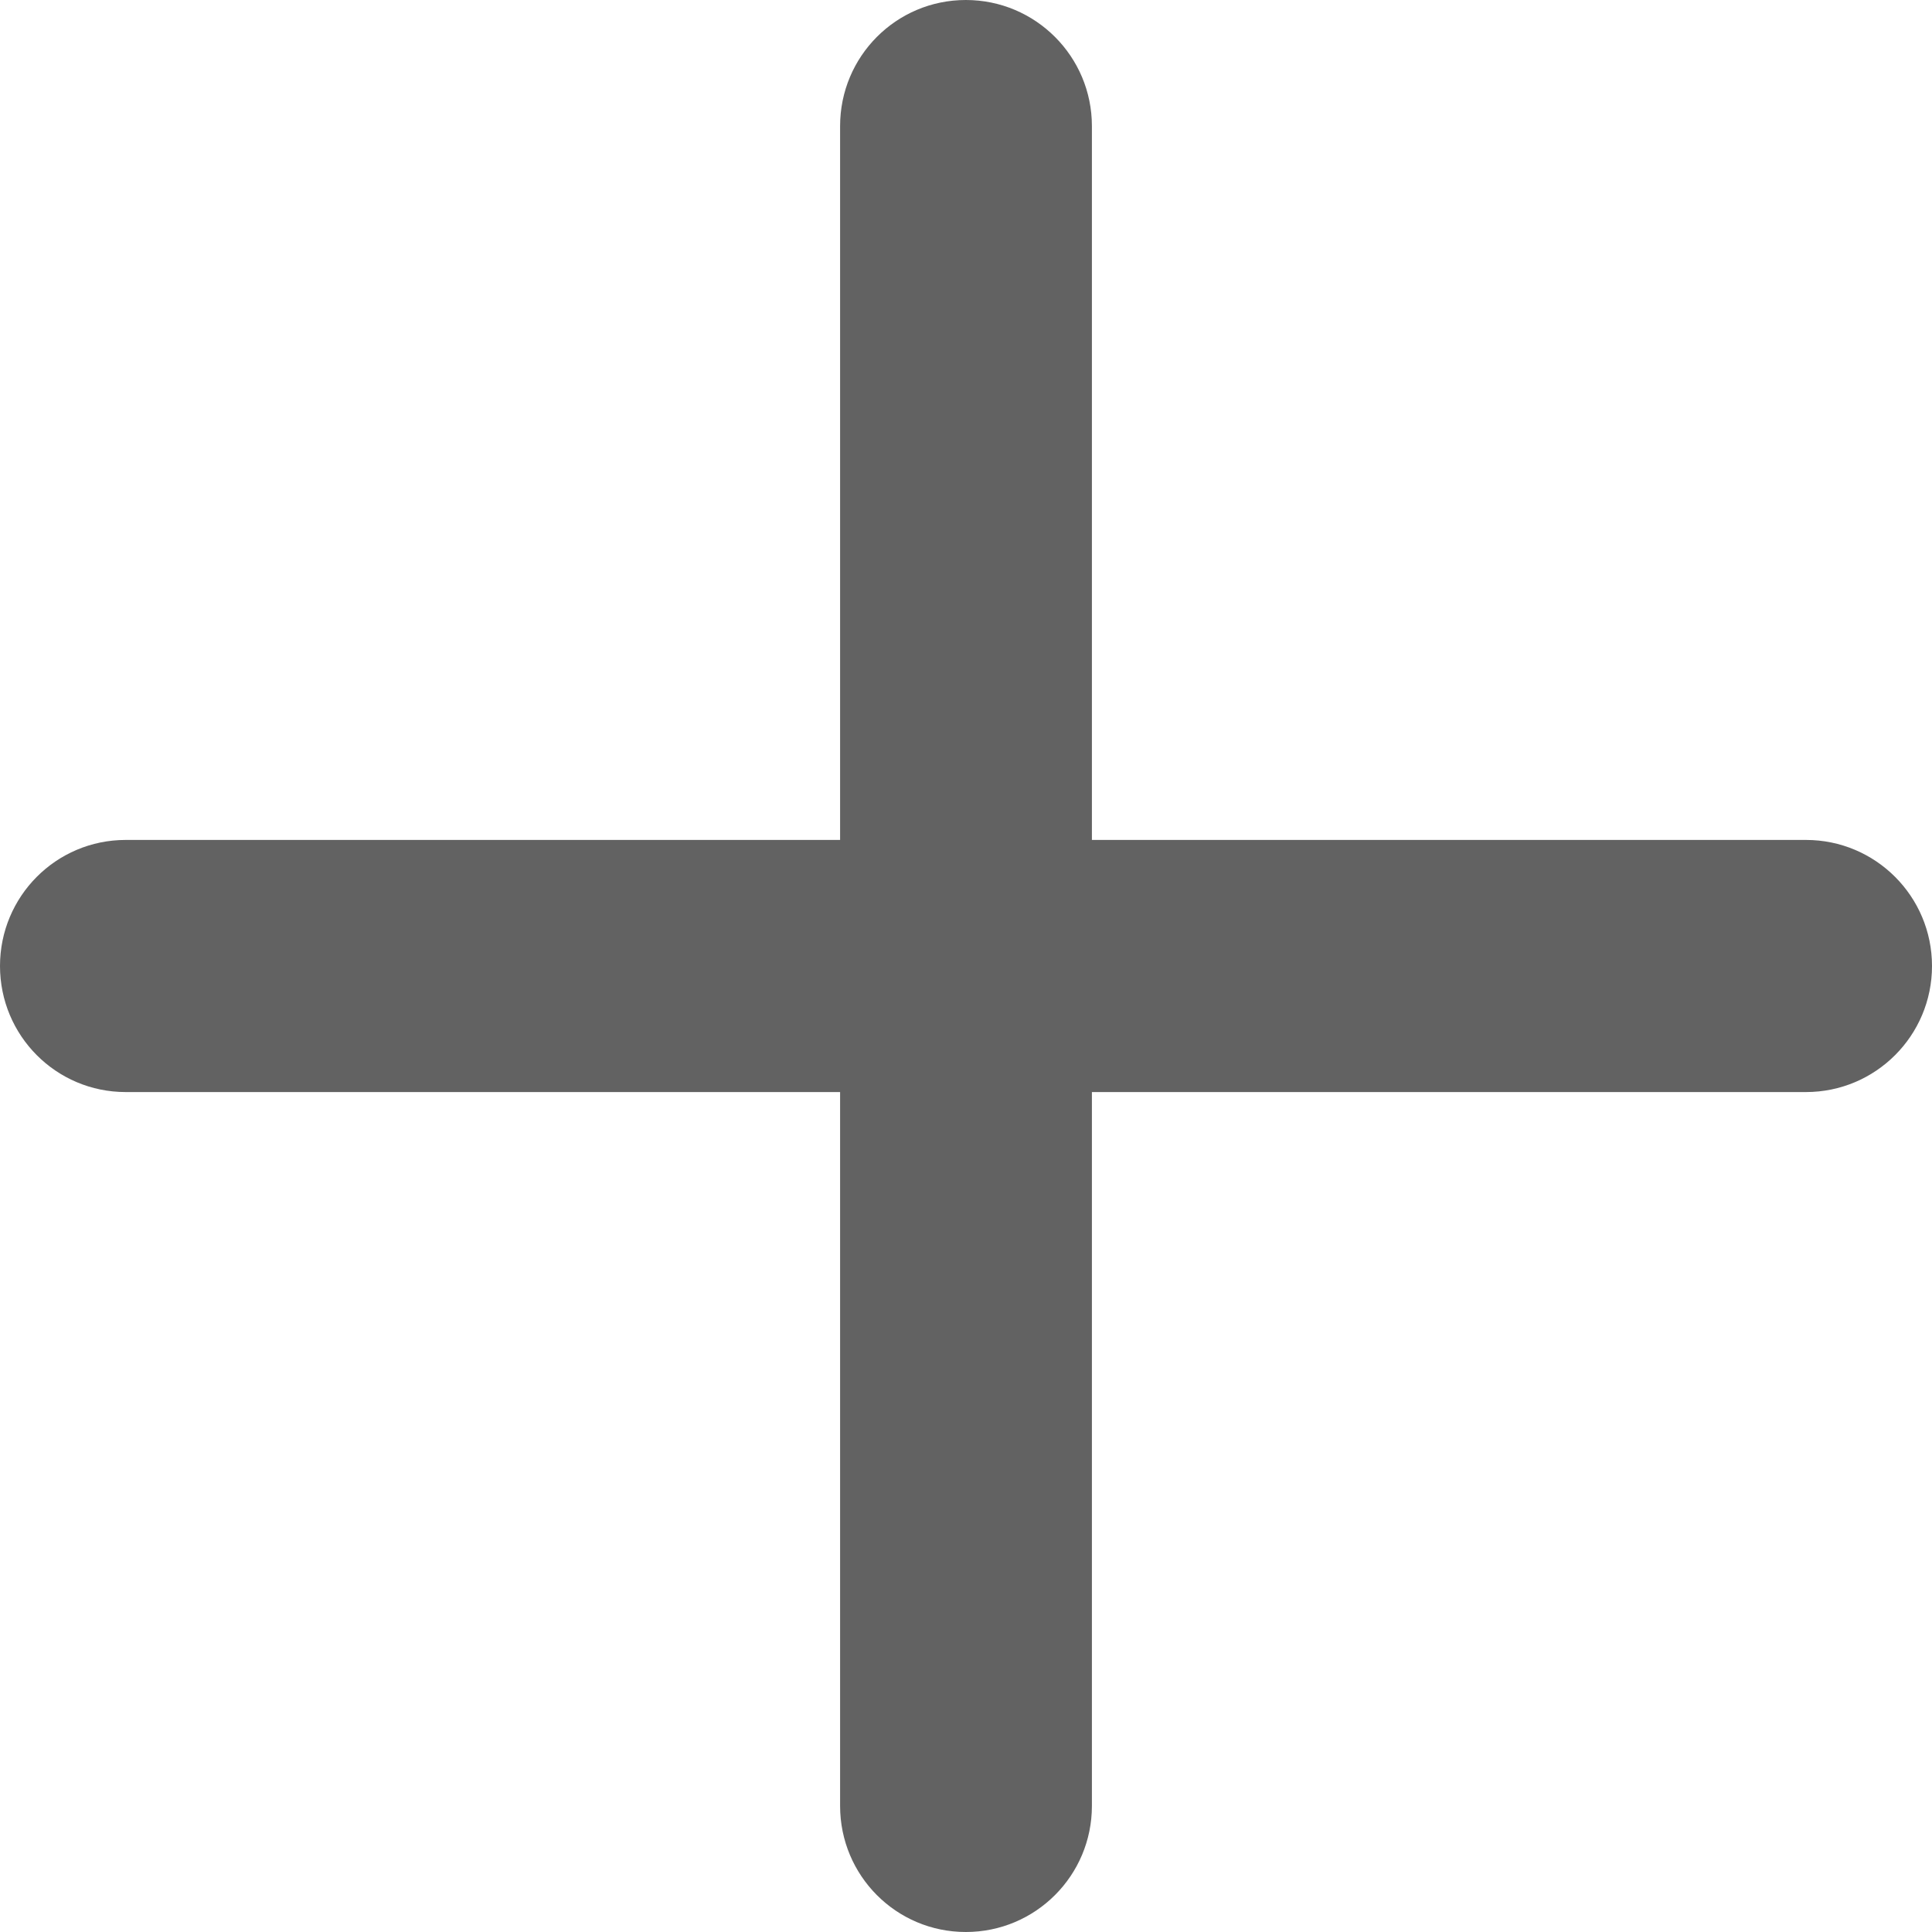
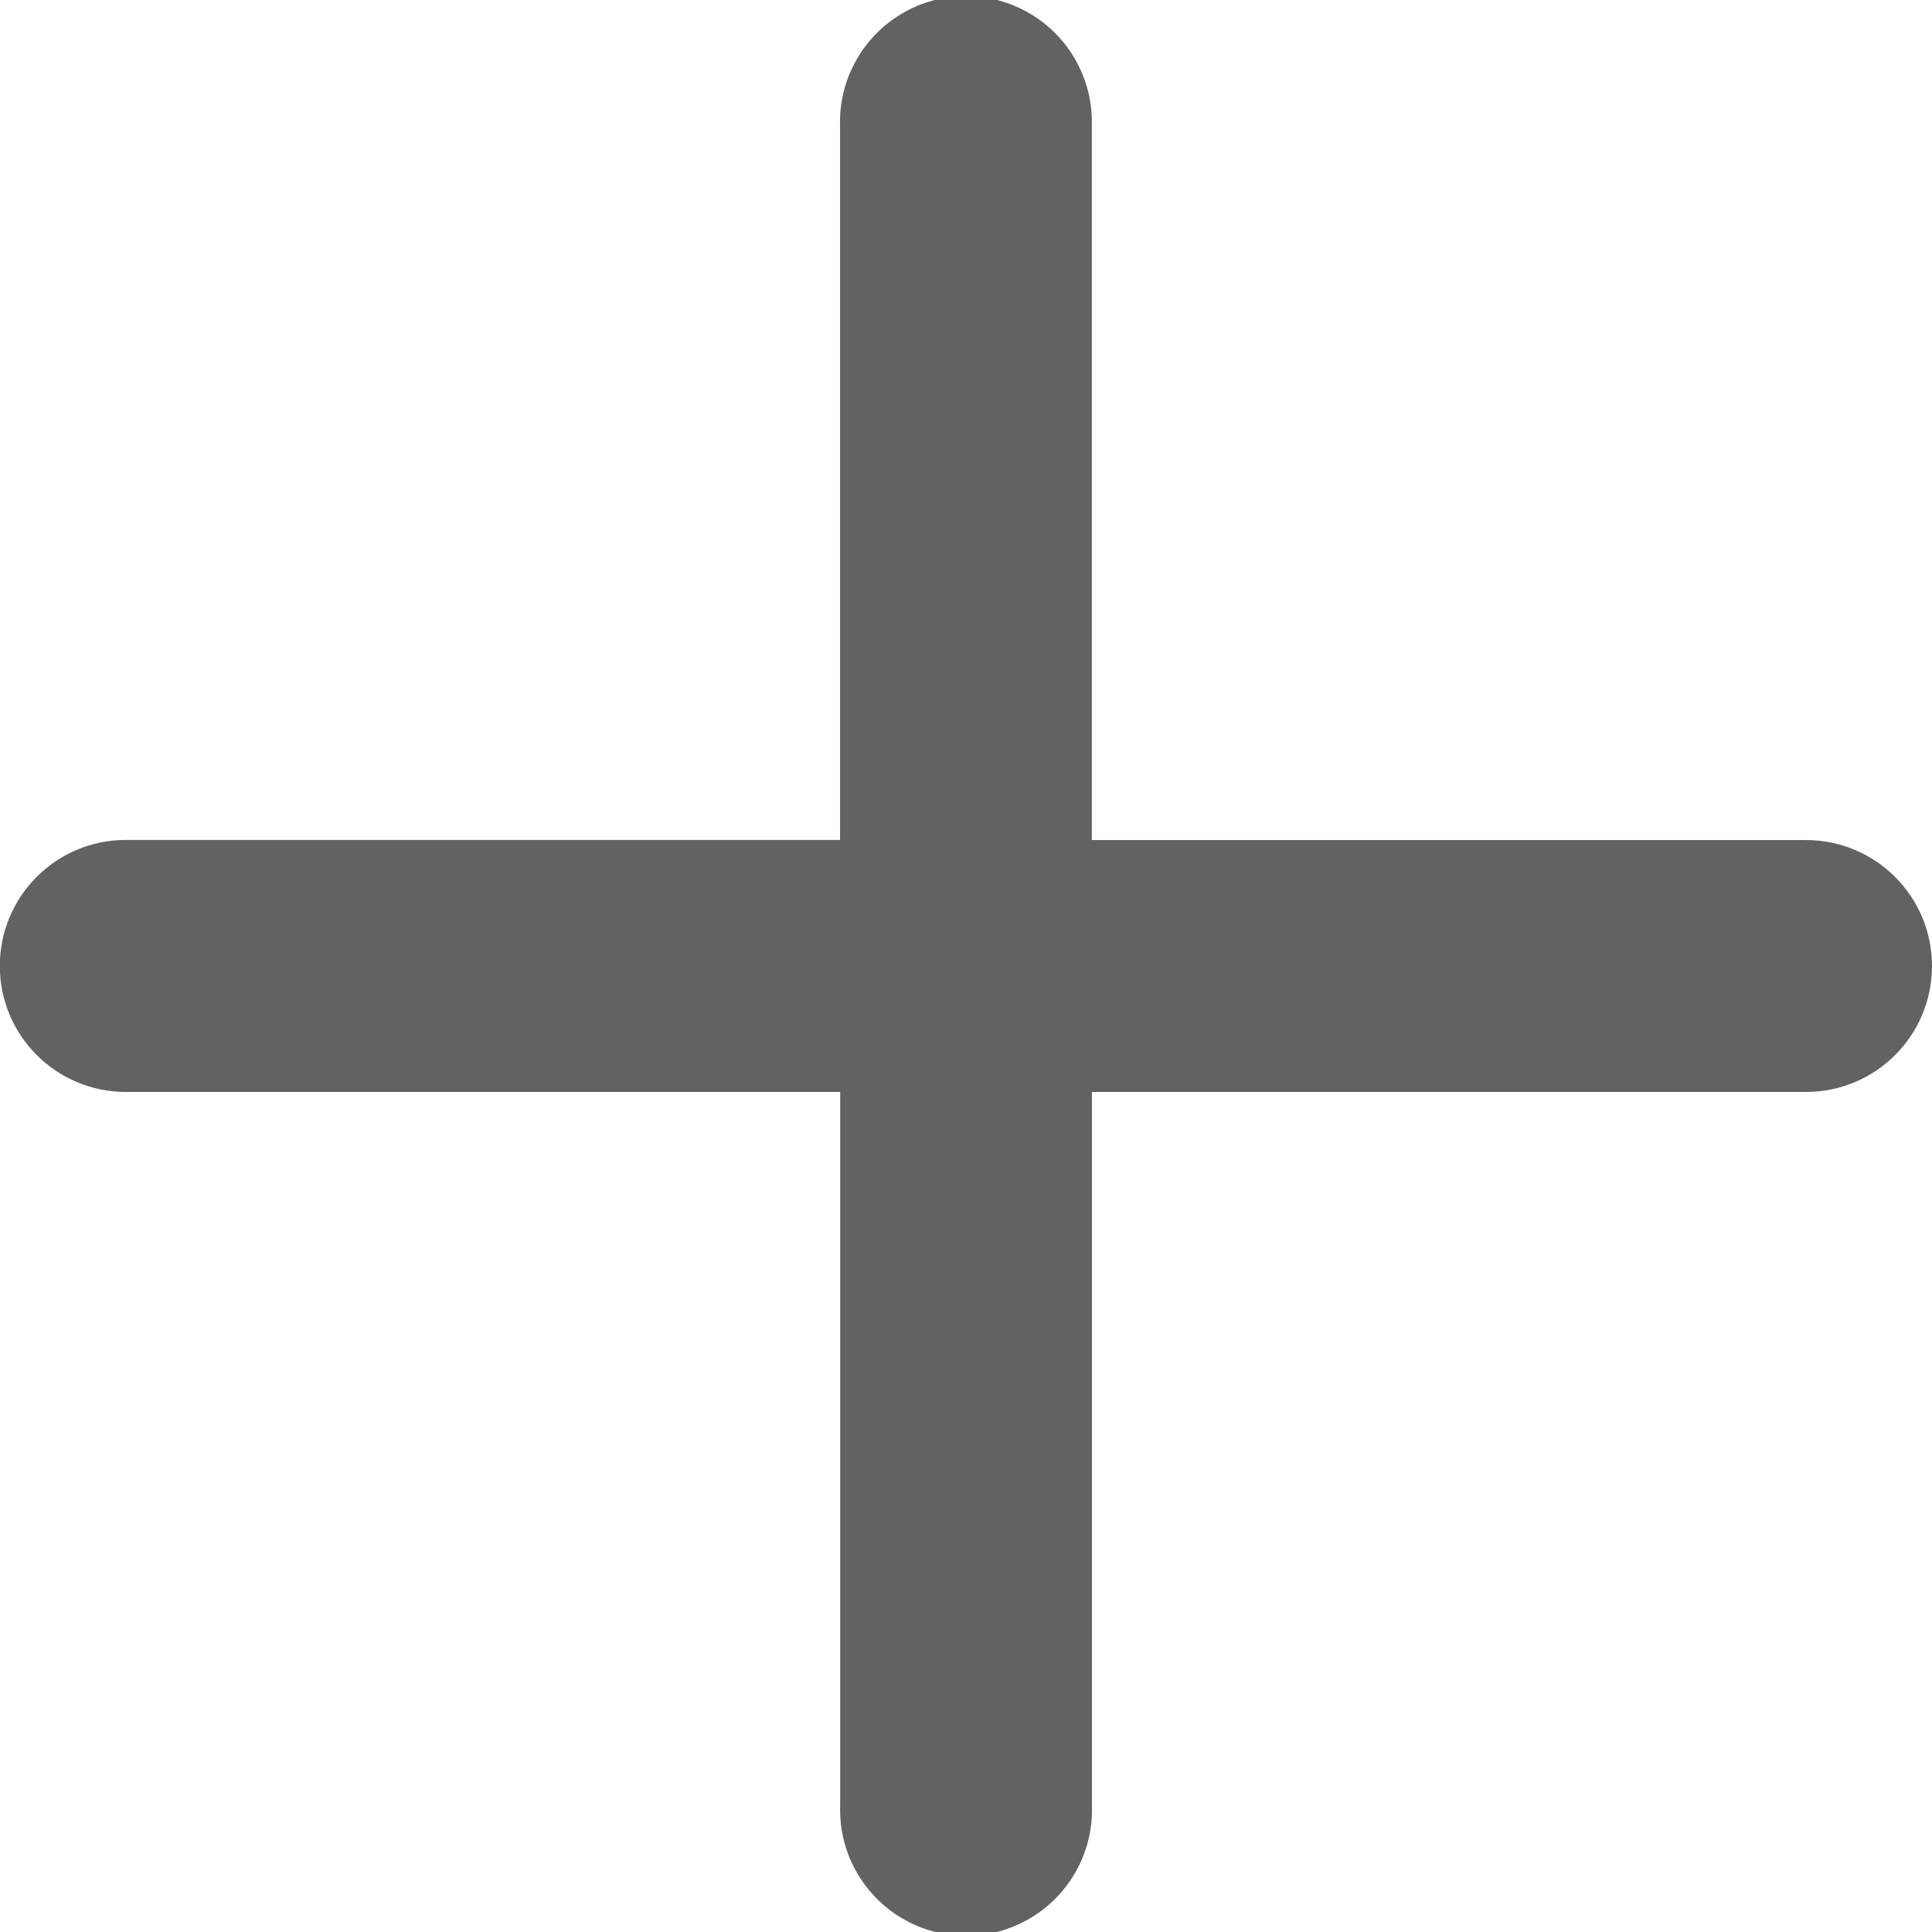
- <svg xmlns="http://www.w3.org/2000/svg" width="12" height="12" viewBox="0 0 12 12" fill="none">
-   <path fill-rule="evenodd" clip-rule="evenodd" d="M12 6C12 6.432 11.65 6.783 11.217 6.783H6.782V11.217C6.782 11.649 6.432 12 5.999 12C5.566 12 5.218 11.649 5.218 11.217V6.783H0.781C0.348 6.783 0 6.432 0 6C0 5.568 0.348 5.217 0.781 5.217H5.218V0.783C5.218 0.351 5.566 0 5.999 0C6.432 0 6.782 0.351 6.782 0.783V5.217H11.217C11.65 5.217 12 5.568 12 6Z" fill="#626262" />
+ <svg xmlns="http://www.w3.org/2000/svg" width="16" height="16" viewBox="0 0 16 16">
+   <path id="Plus_Icon" data-name="Plus Icon" d="M16,8a1.043,1.043,0,0,1-1.044,1.043H9.043v5.913a1.043,1.043,0,1,1-2.085,0V9.043H1.042a1.043,1.043,0,0,1,0-2.087H6.957V1.043a1.043,1.043,0,1,1,2.085,0V6.957h5.914A1.043,1.043,0,0,1,16,8" fill="#626262" />
</svg>
